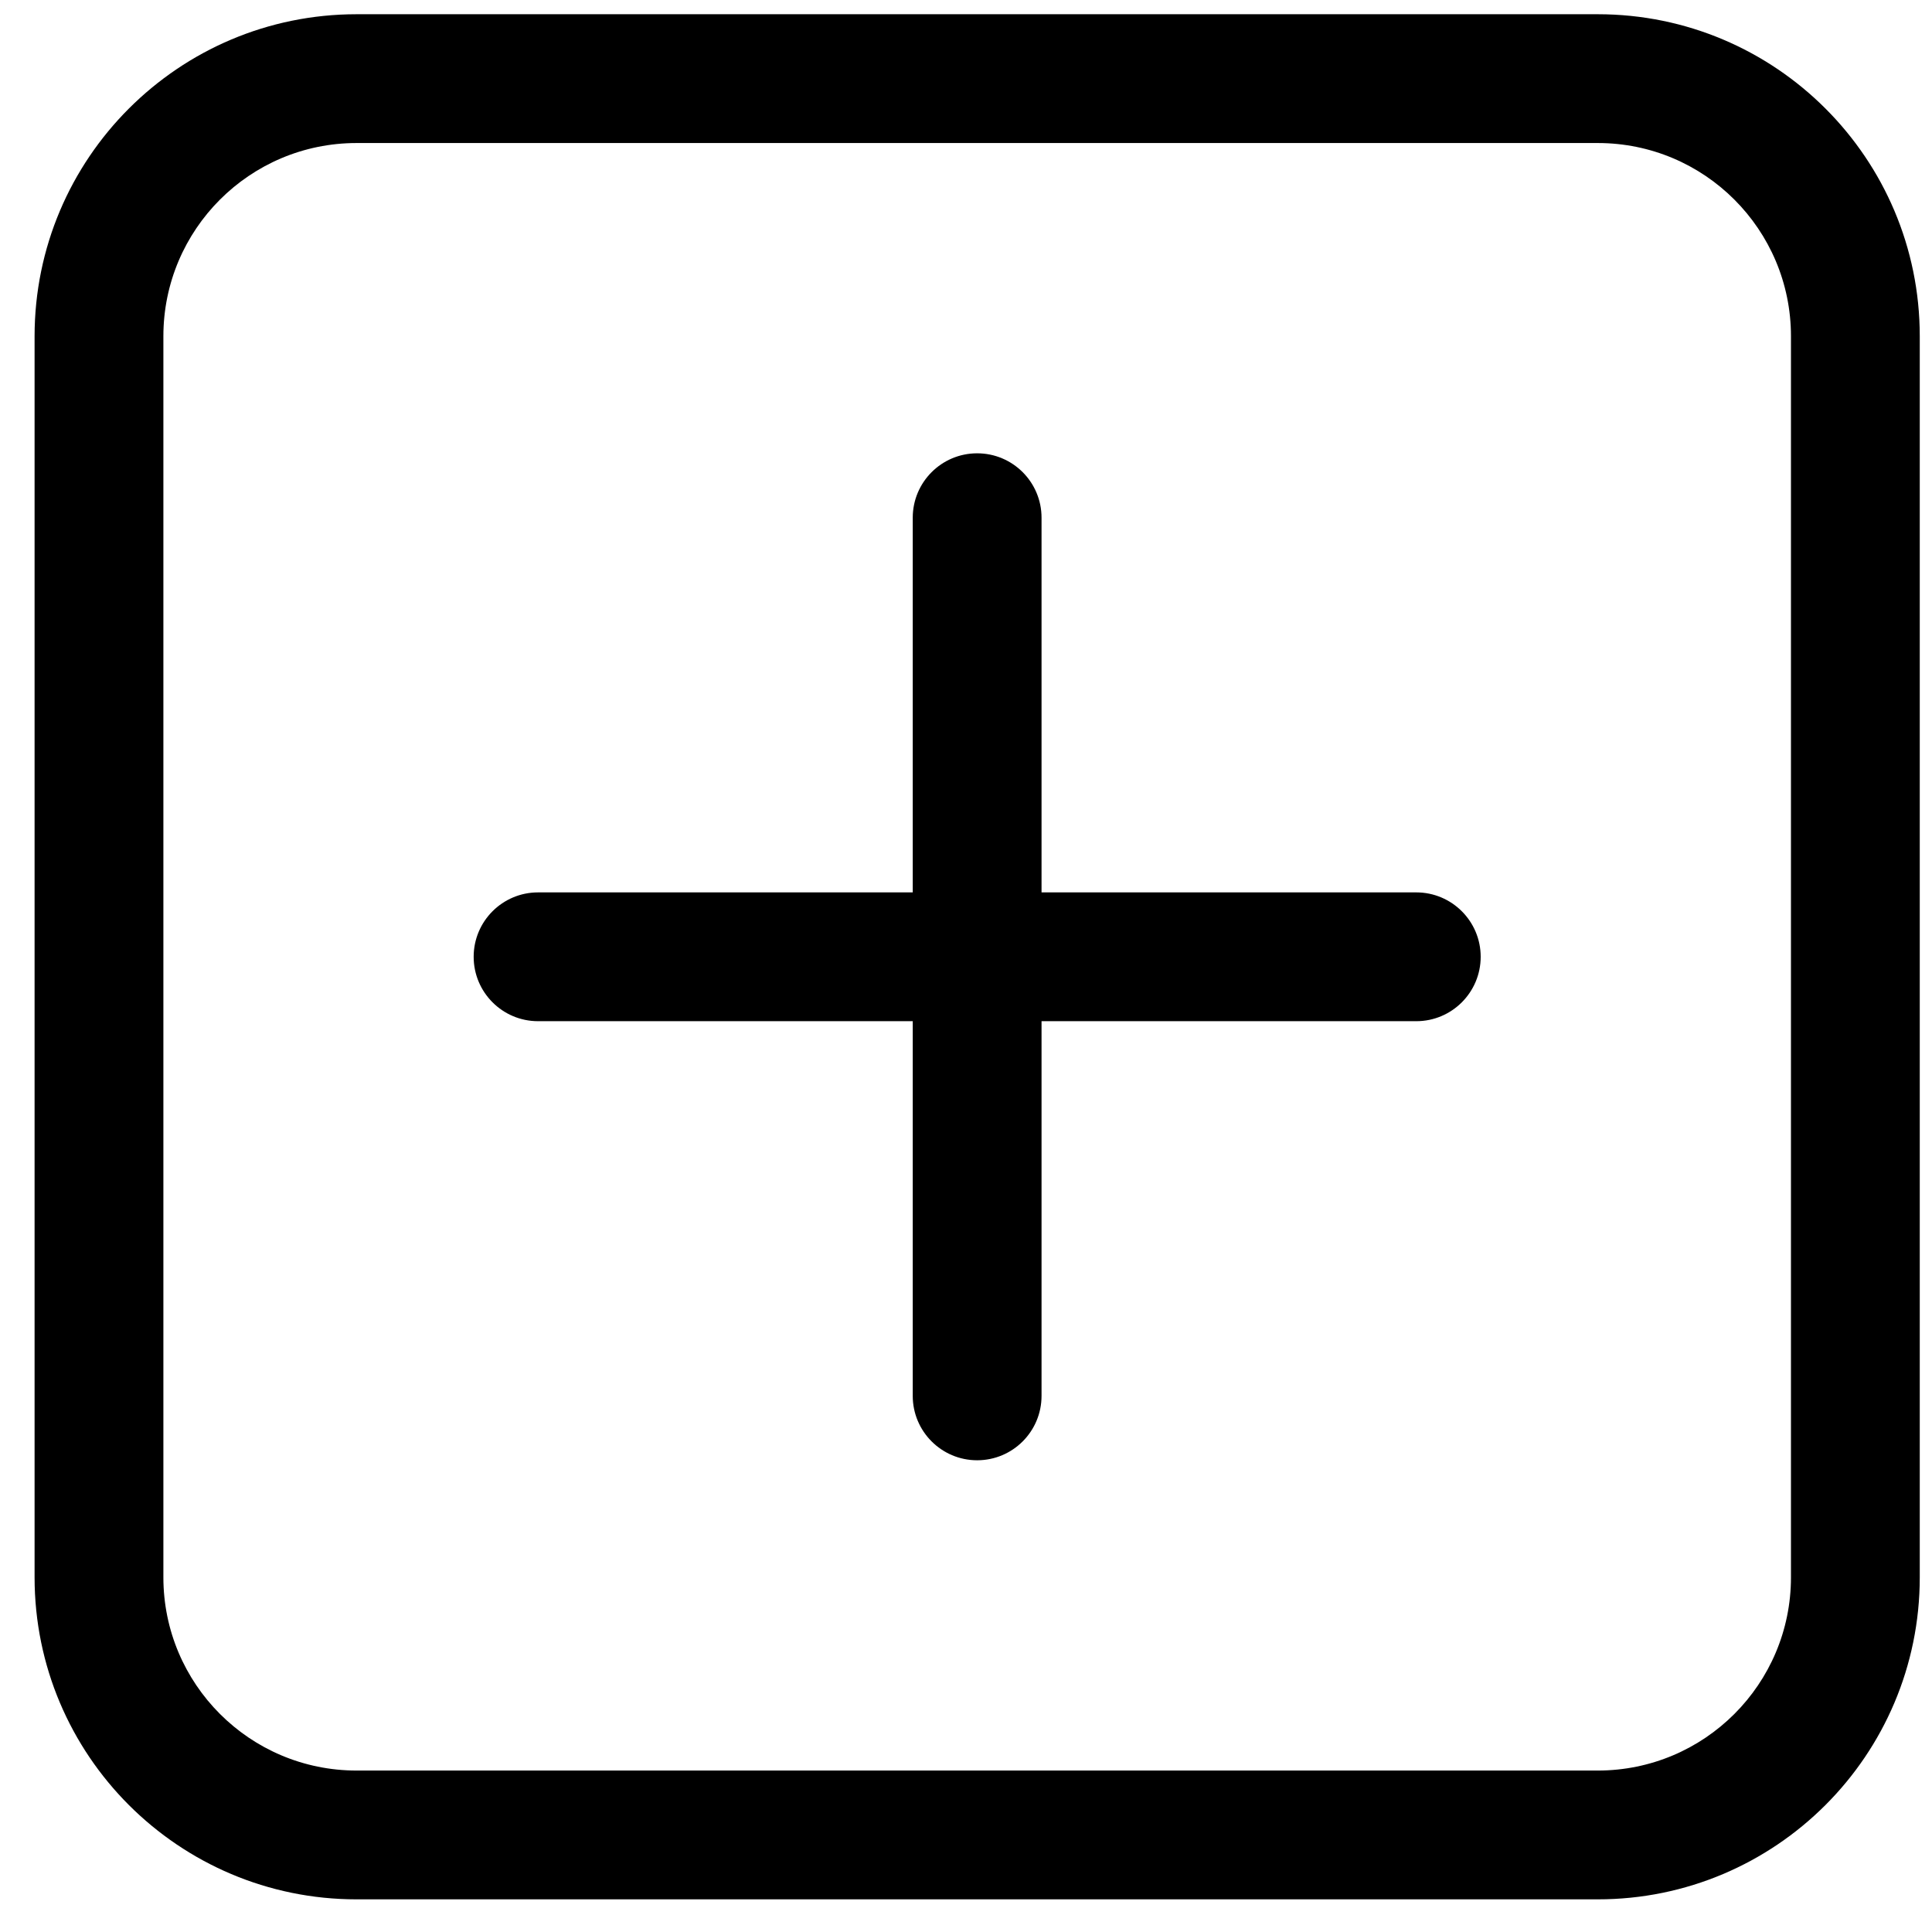
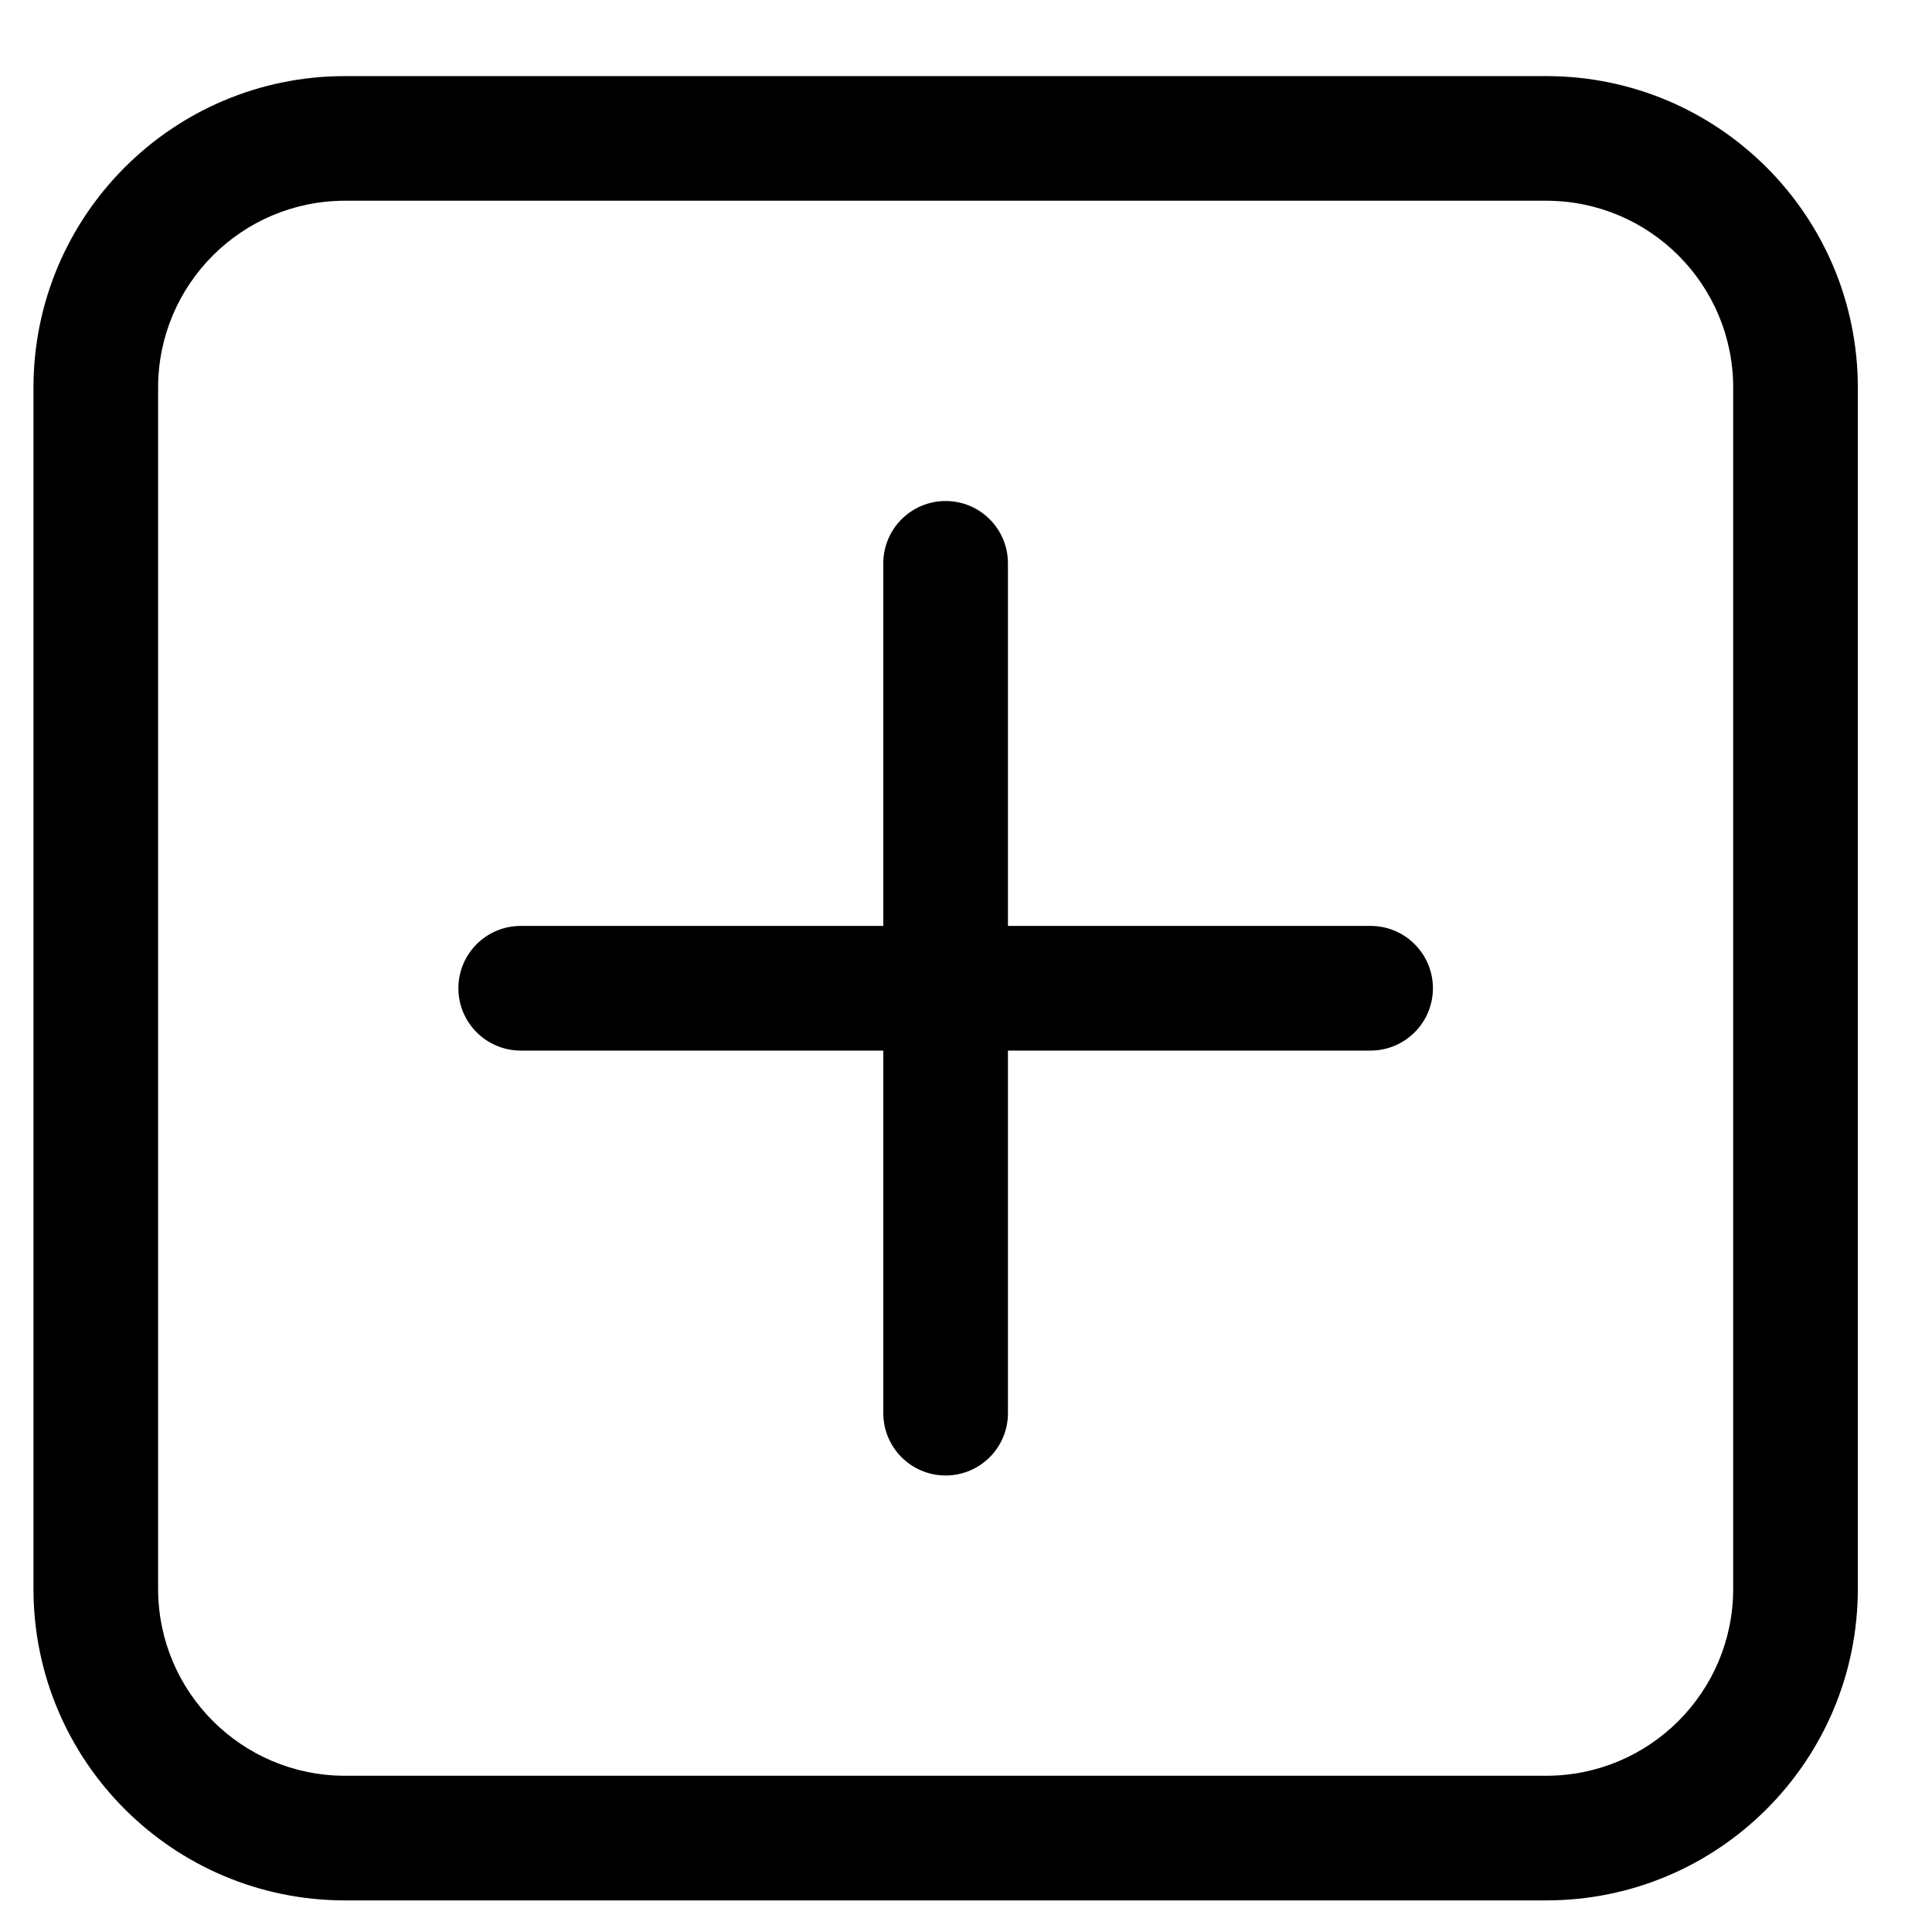
- <svg xmlns="http://www.w3.org/2000/svg" width="30" height="30" viewBox="0 0 30 30" fill="none">
+ <svg xmlns="http://www.w3.org/2000/svg" width="40" height="40" viewBox="0 0 31 29" fill="none">
  <path fill-rule="evenodd" clip-rule="evenodd" d="M0.537 5.221C0.537 2.459 2.776 0.221 5.537 0.221H24.81C27.571 0.221 29.81 2.459 29.81 5.221V24.493C29.81 27.255 27.571 29.493 24.81 29.493H5.537C2.776 29.493 0.537 27.255 0.537 24.493V5.221ZM5.537 2.221C3.88 2.221 2.537 3.564 2.537 5.221V24.493C2.537 26.15 3.88 27.493 5.537 27.493H24.81C26.467 27.493 27.81 26.15 27.81 24.493V5.221C27.81 3.564 26.467 2.221 24.81 2.221H5.537ZM7.355 14.857C7.355 14.305 7.803 13.857 8.355 13.857H14.173V8.039C14.173 7.487 14.621 7.039 15.173 7.039C15.726 7.039 16.173 7.487 16.173 8.039V13.857H21.992C22.544 13.857 22.992 14.305 22.992 14.857C22.992 15.409 22.544 15.857 21.992 15.857H16.173V21.675C16.173 22.227 15.726 22.675 15.173 22.675C14.621 22.675 14.173 22.227 14.173 21.675V15.857H8.355C7.803 15.857 7.355 15.409 7.355 14.857Z" fill="black" />
</svg>
